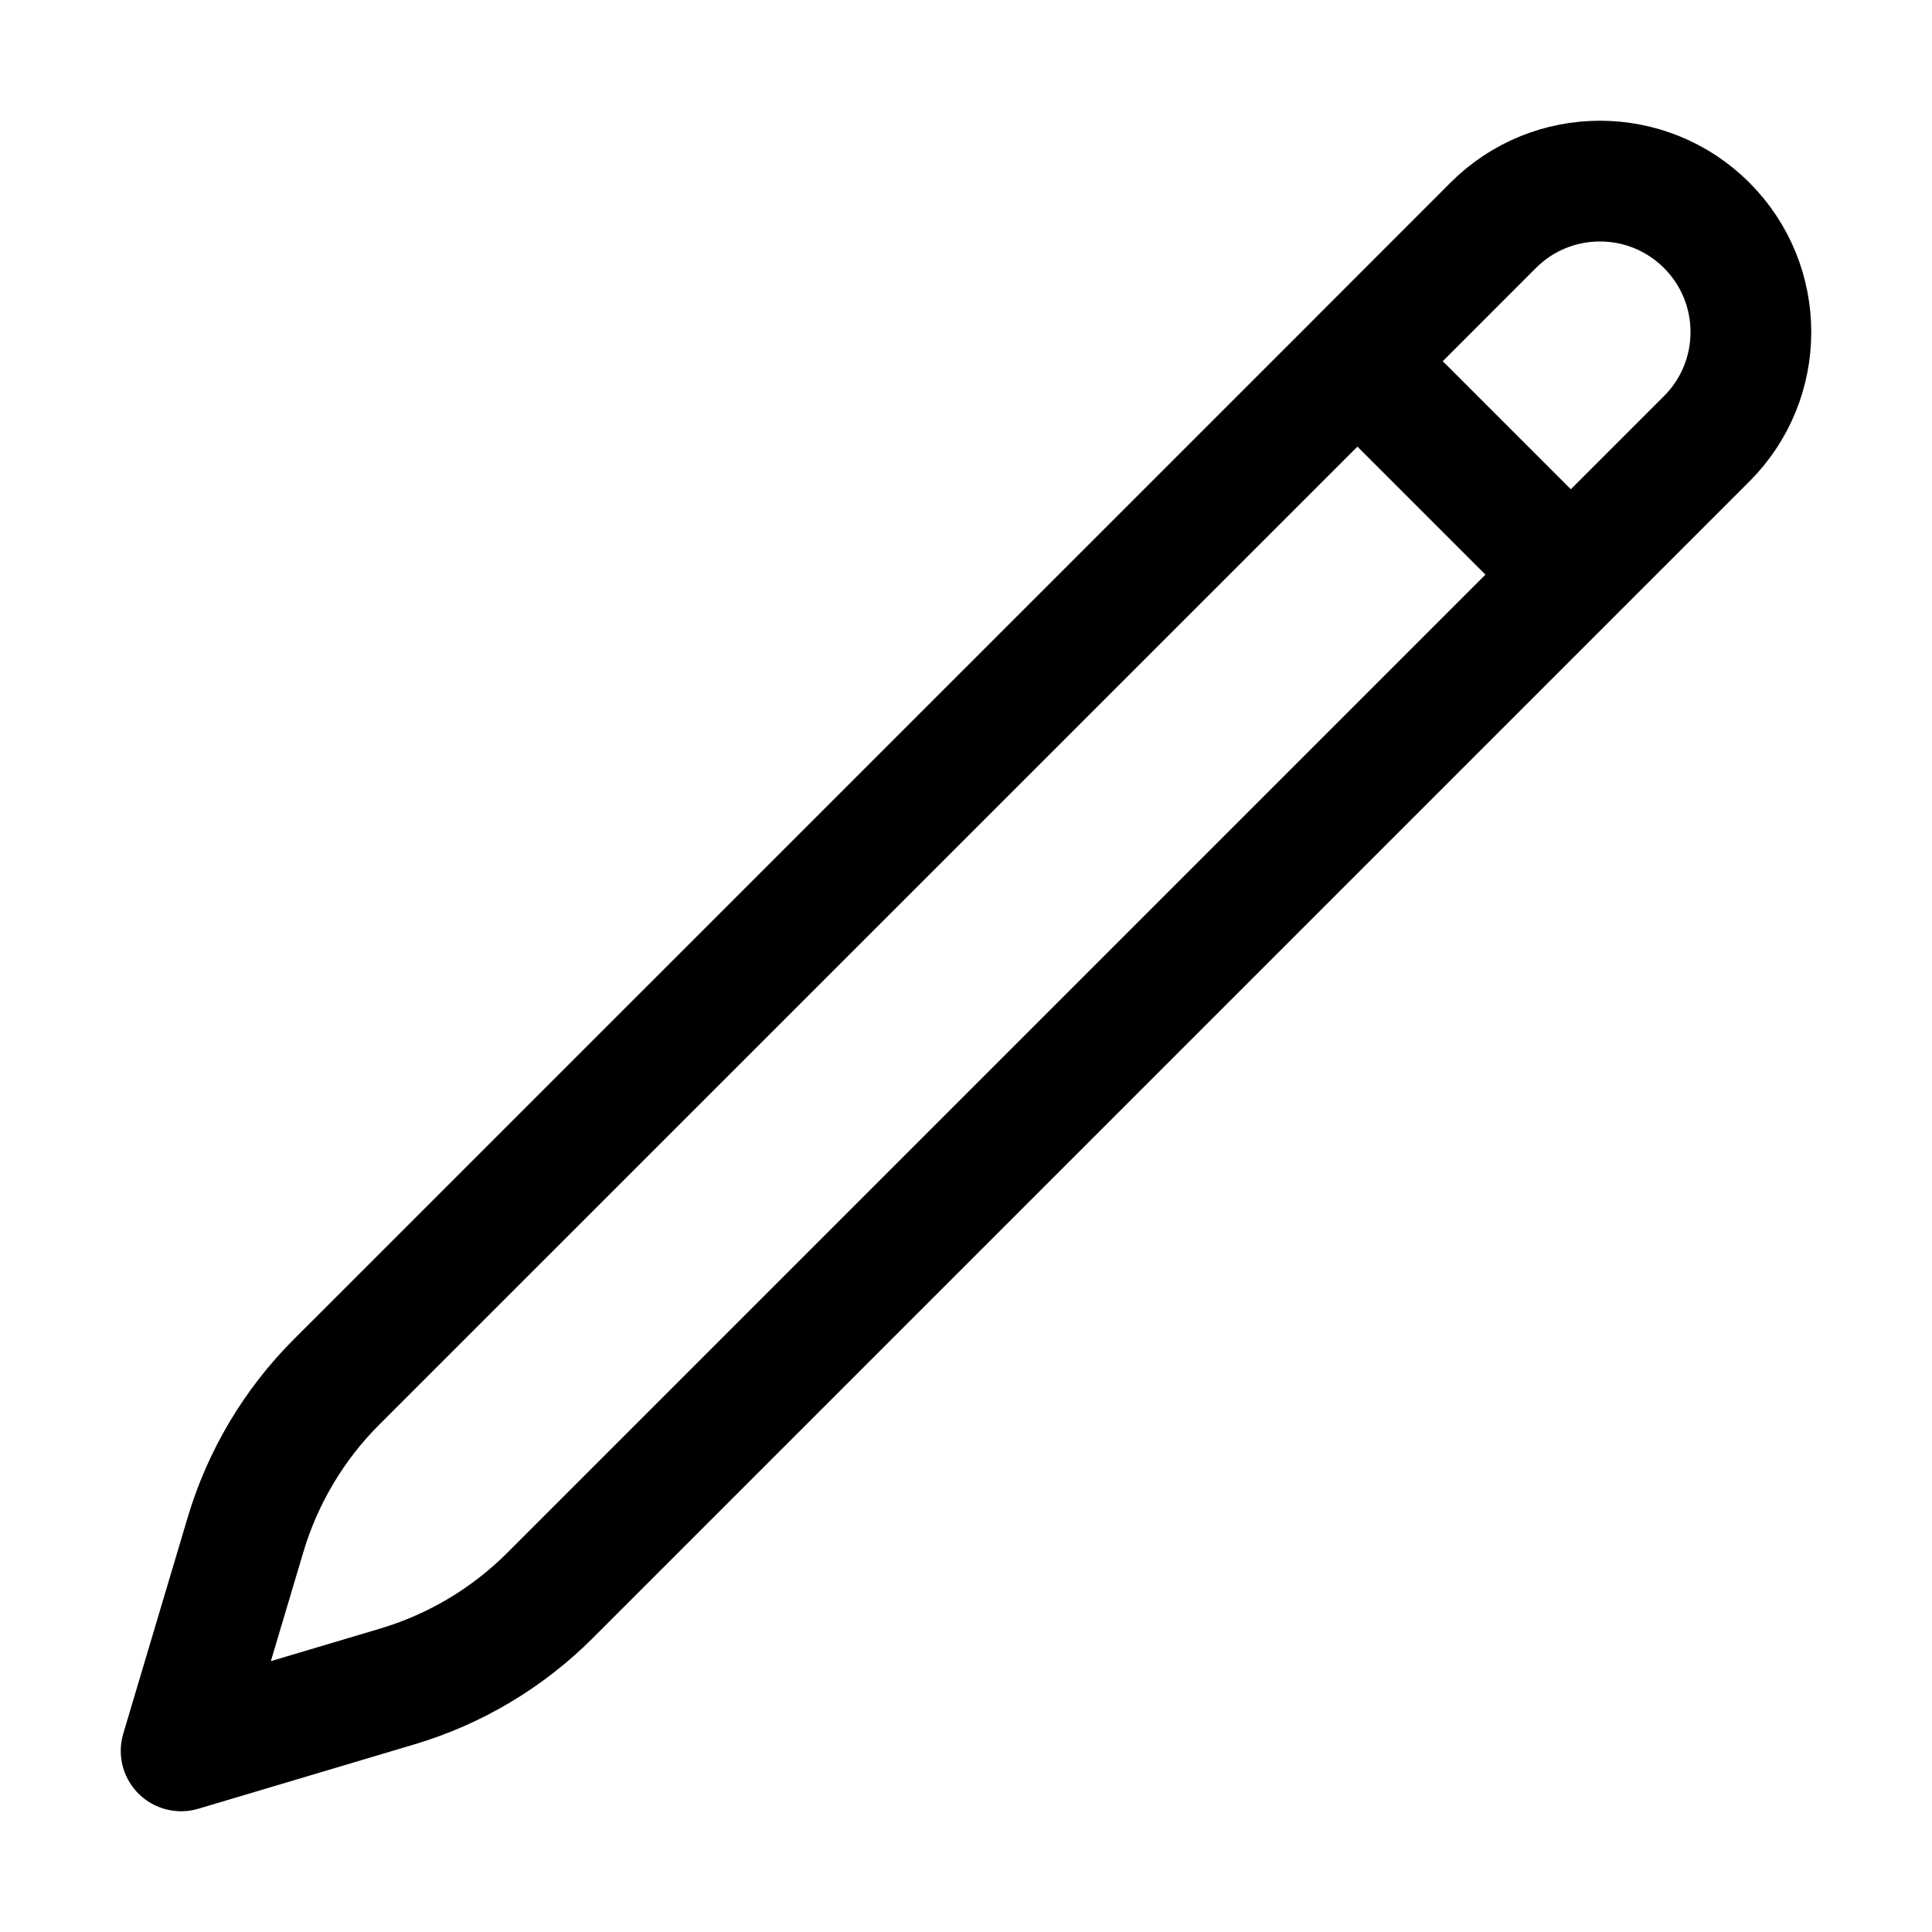
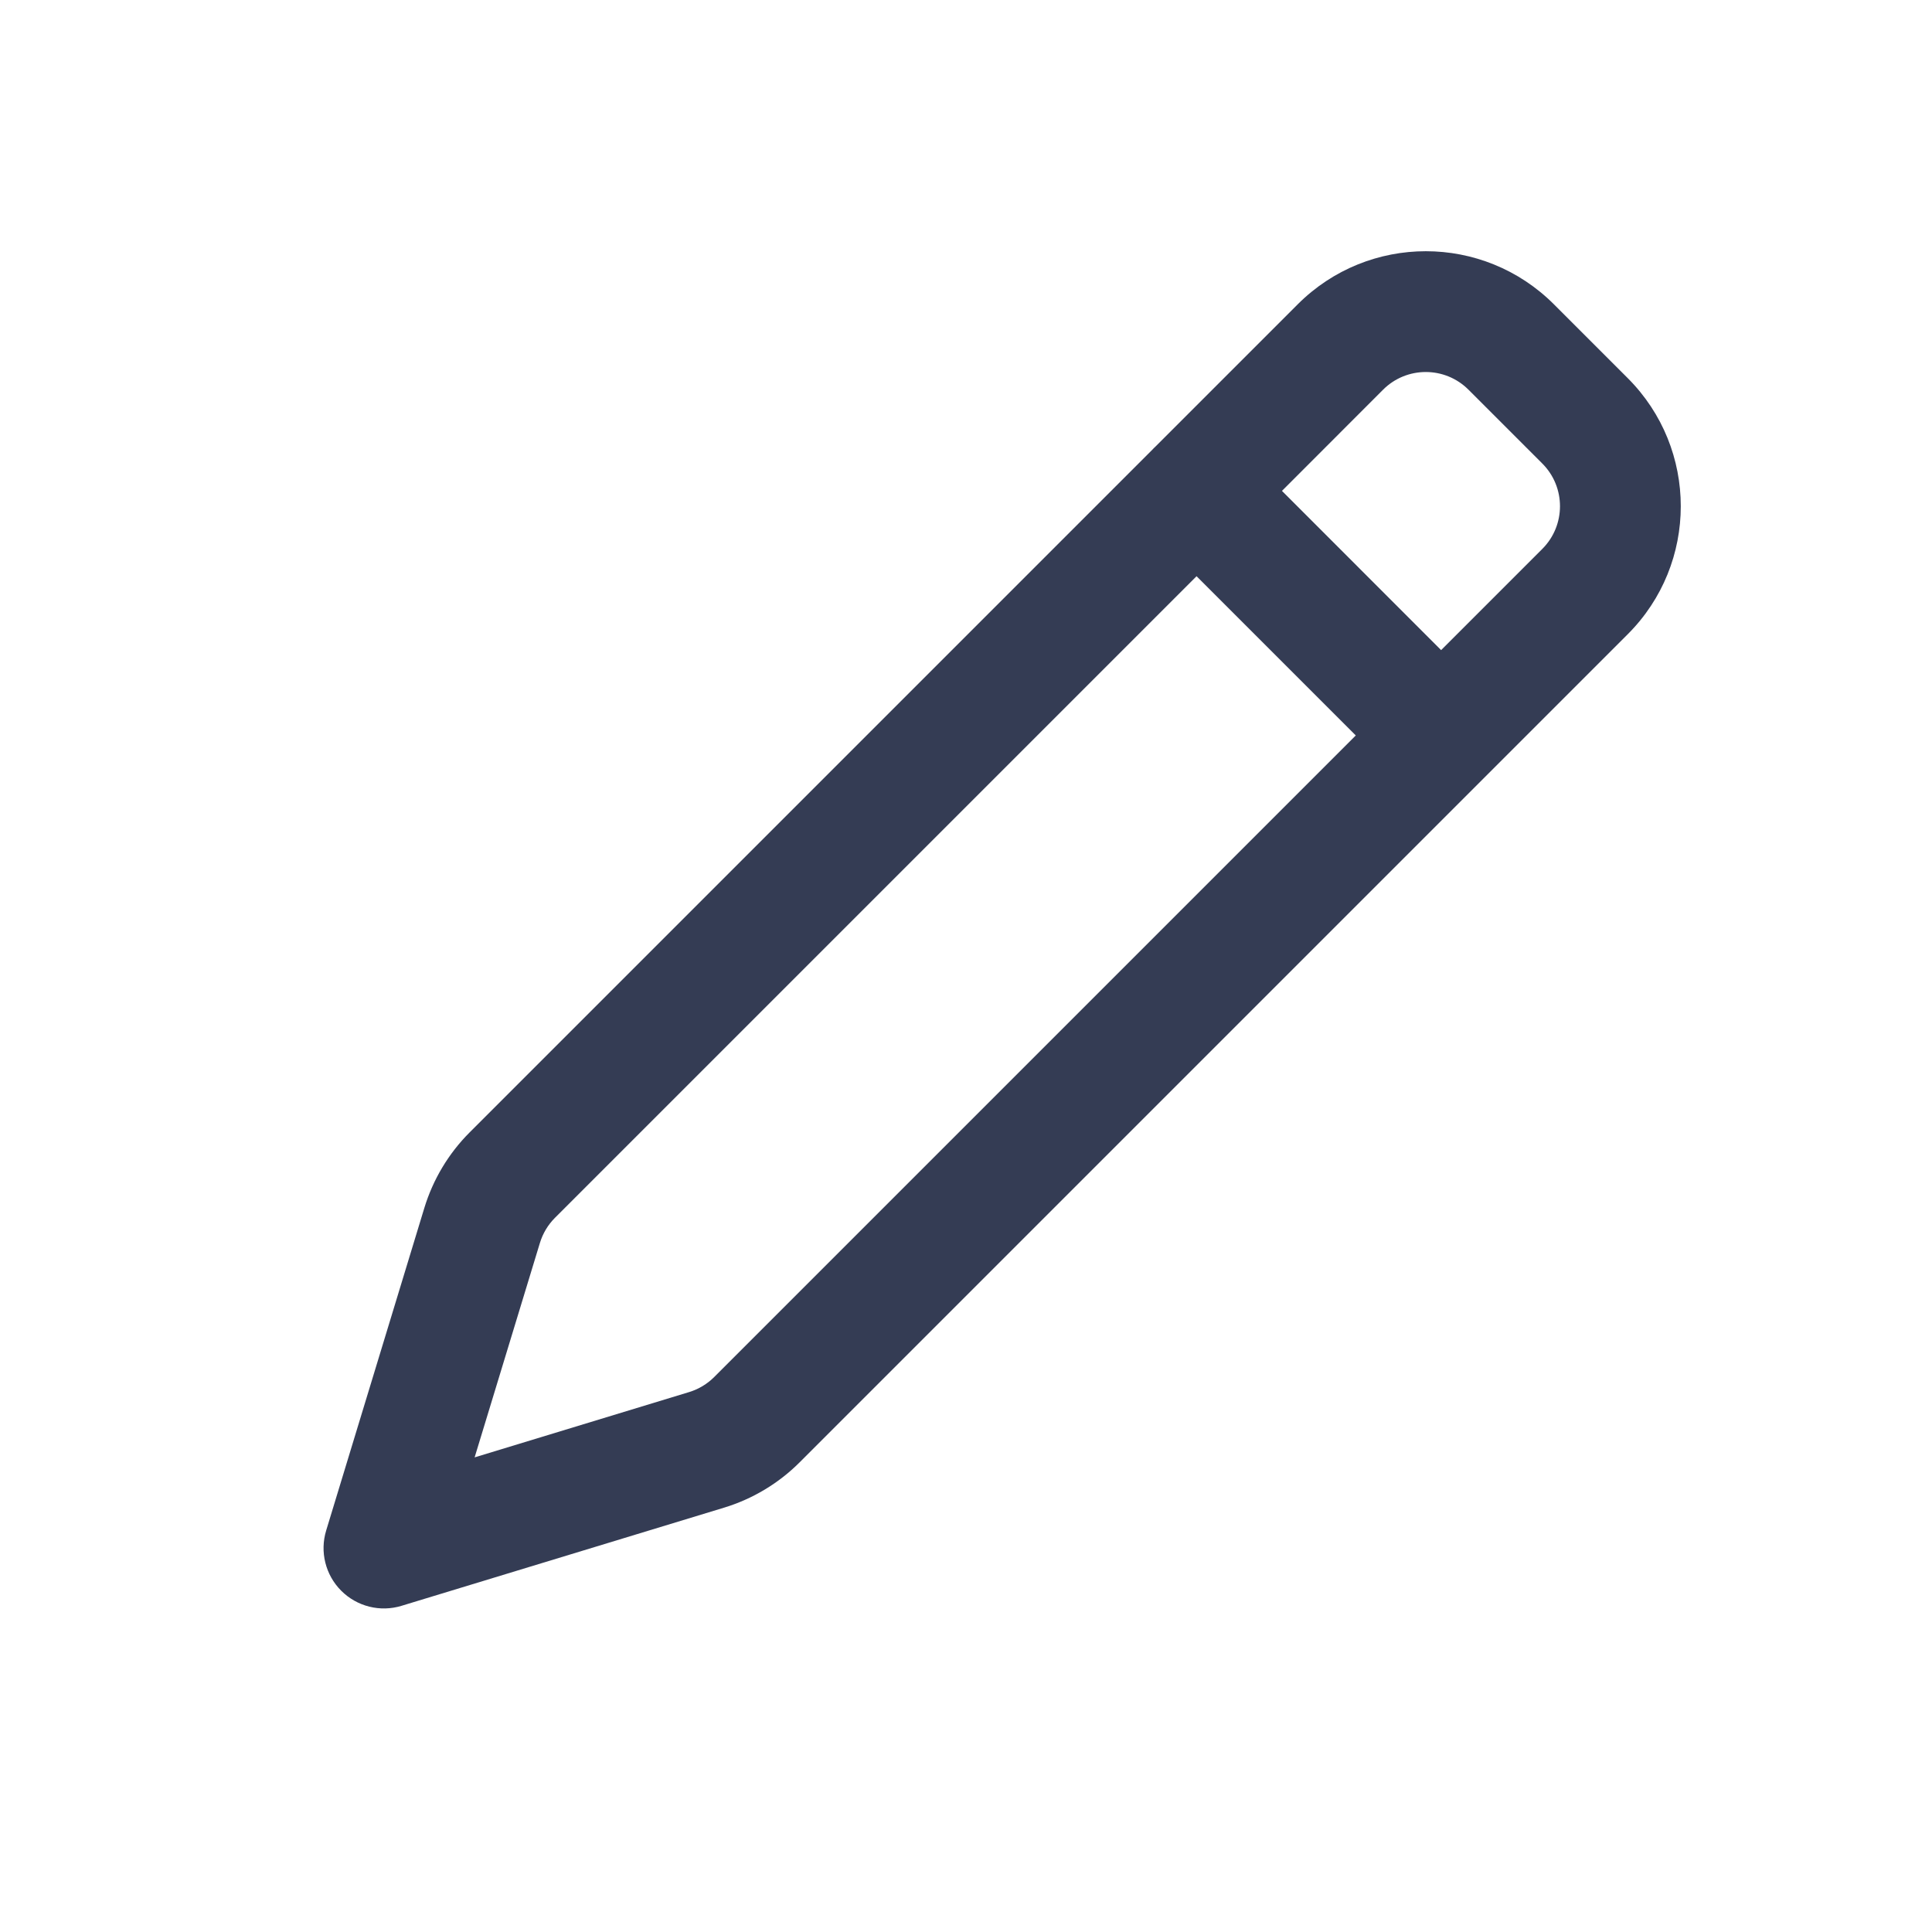
- <svg xmlns="http://www.w3.org/2000/svg" fill="none" viewBox="0 0 24 24" stroke-width="1.5" stroke="currentColor" class="size-6">
-   <path stroke-linecap="round" stroke-linejoin="round" d="m16.862 4.487 1.687-1.688a1.875 1.875 0 1 1 2.652 2.652L6.832 19.82a4.5 4.5 0 0 1-1.897 1.13l-2.685.8.8-2.685a4.5 4.5 0 0 1 1.13-1.897L16.863 4.487Zm0 0L19.5 7.125" />
+ <svg xmlns="http://www.w3.org/2000/svg" width="24" height="24" viewBox="0 0 24 24" fill="none" transform="rotate(360 0 0)">
+   <path fill-rule="evenodd" clip-rule="evenodd" d="M19.303 3.78C18.424 2.901 17 2.901 16.121 3.78L14.35 5.551C14.344 5.556 14.339 5.562 14.333 5.567C14.328 5.573 14.322 5.578 14.317 5.584L5.834 14.067C5.573 14.328 5.38 14.65 5.272 15.003L4.052 19.012C3.971 19.277 4.043 19.565 4.239 19.761C4.435 19.957 4.723 20.029 4.988 19.948L8.997 18.728C9.35 18.62 9.672 18.427 9.933 18.166L20.22 7.879C21.099 7.001 21.099 5.576 20.22 4.697L19.303 3.78ZM14.864 7.158L6.894 15.128C6.807 15.215 6.743 15.322 6.707 15.44L5.896 18.104L8.56 17.293C8.678 17.257 8.785 17.193 8.872 17.106L16.842 9.136L14.864 7.158ZM17.902 8.076L19.159 6.819C19.452 6.526 19.452 6.051 19.159 5.758L18.242 4.841C17.949 4.548 17.474 4.548 17.181 4.841L15.925 6.098L17.902 8.076Z" fill="#343C54" />
</svg>
